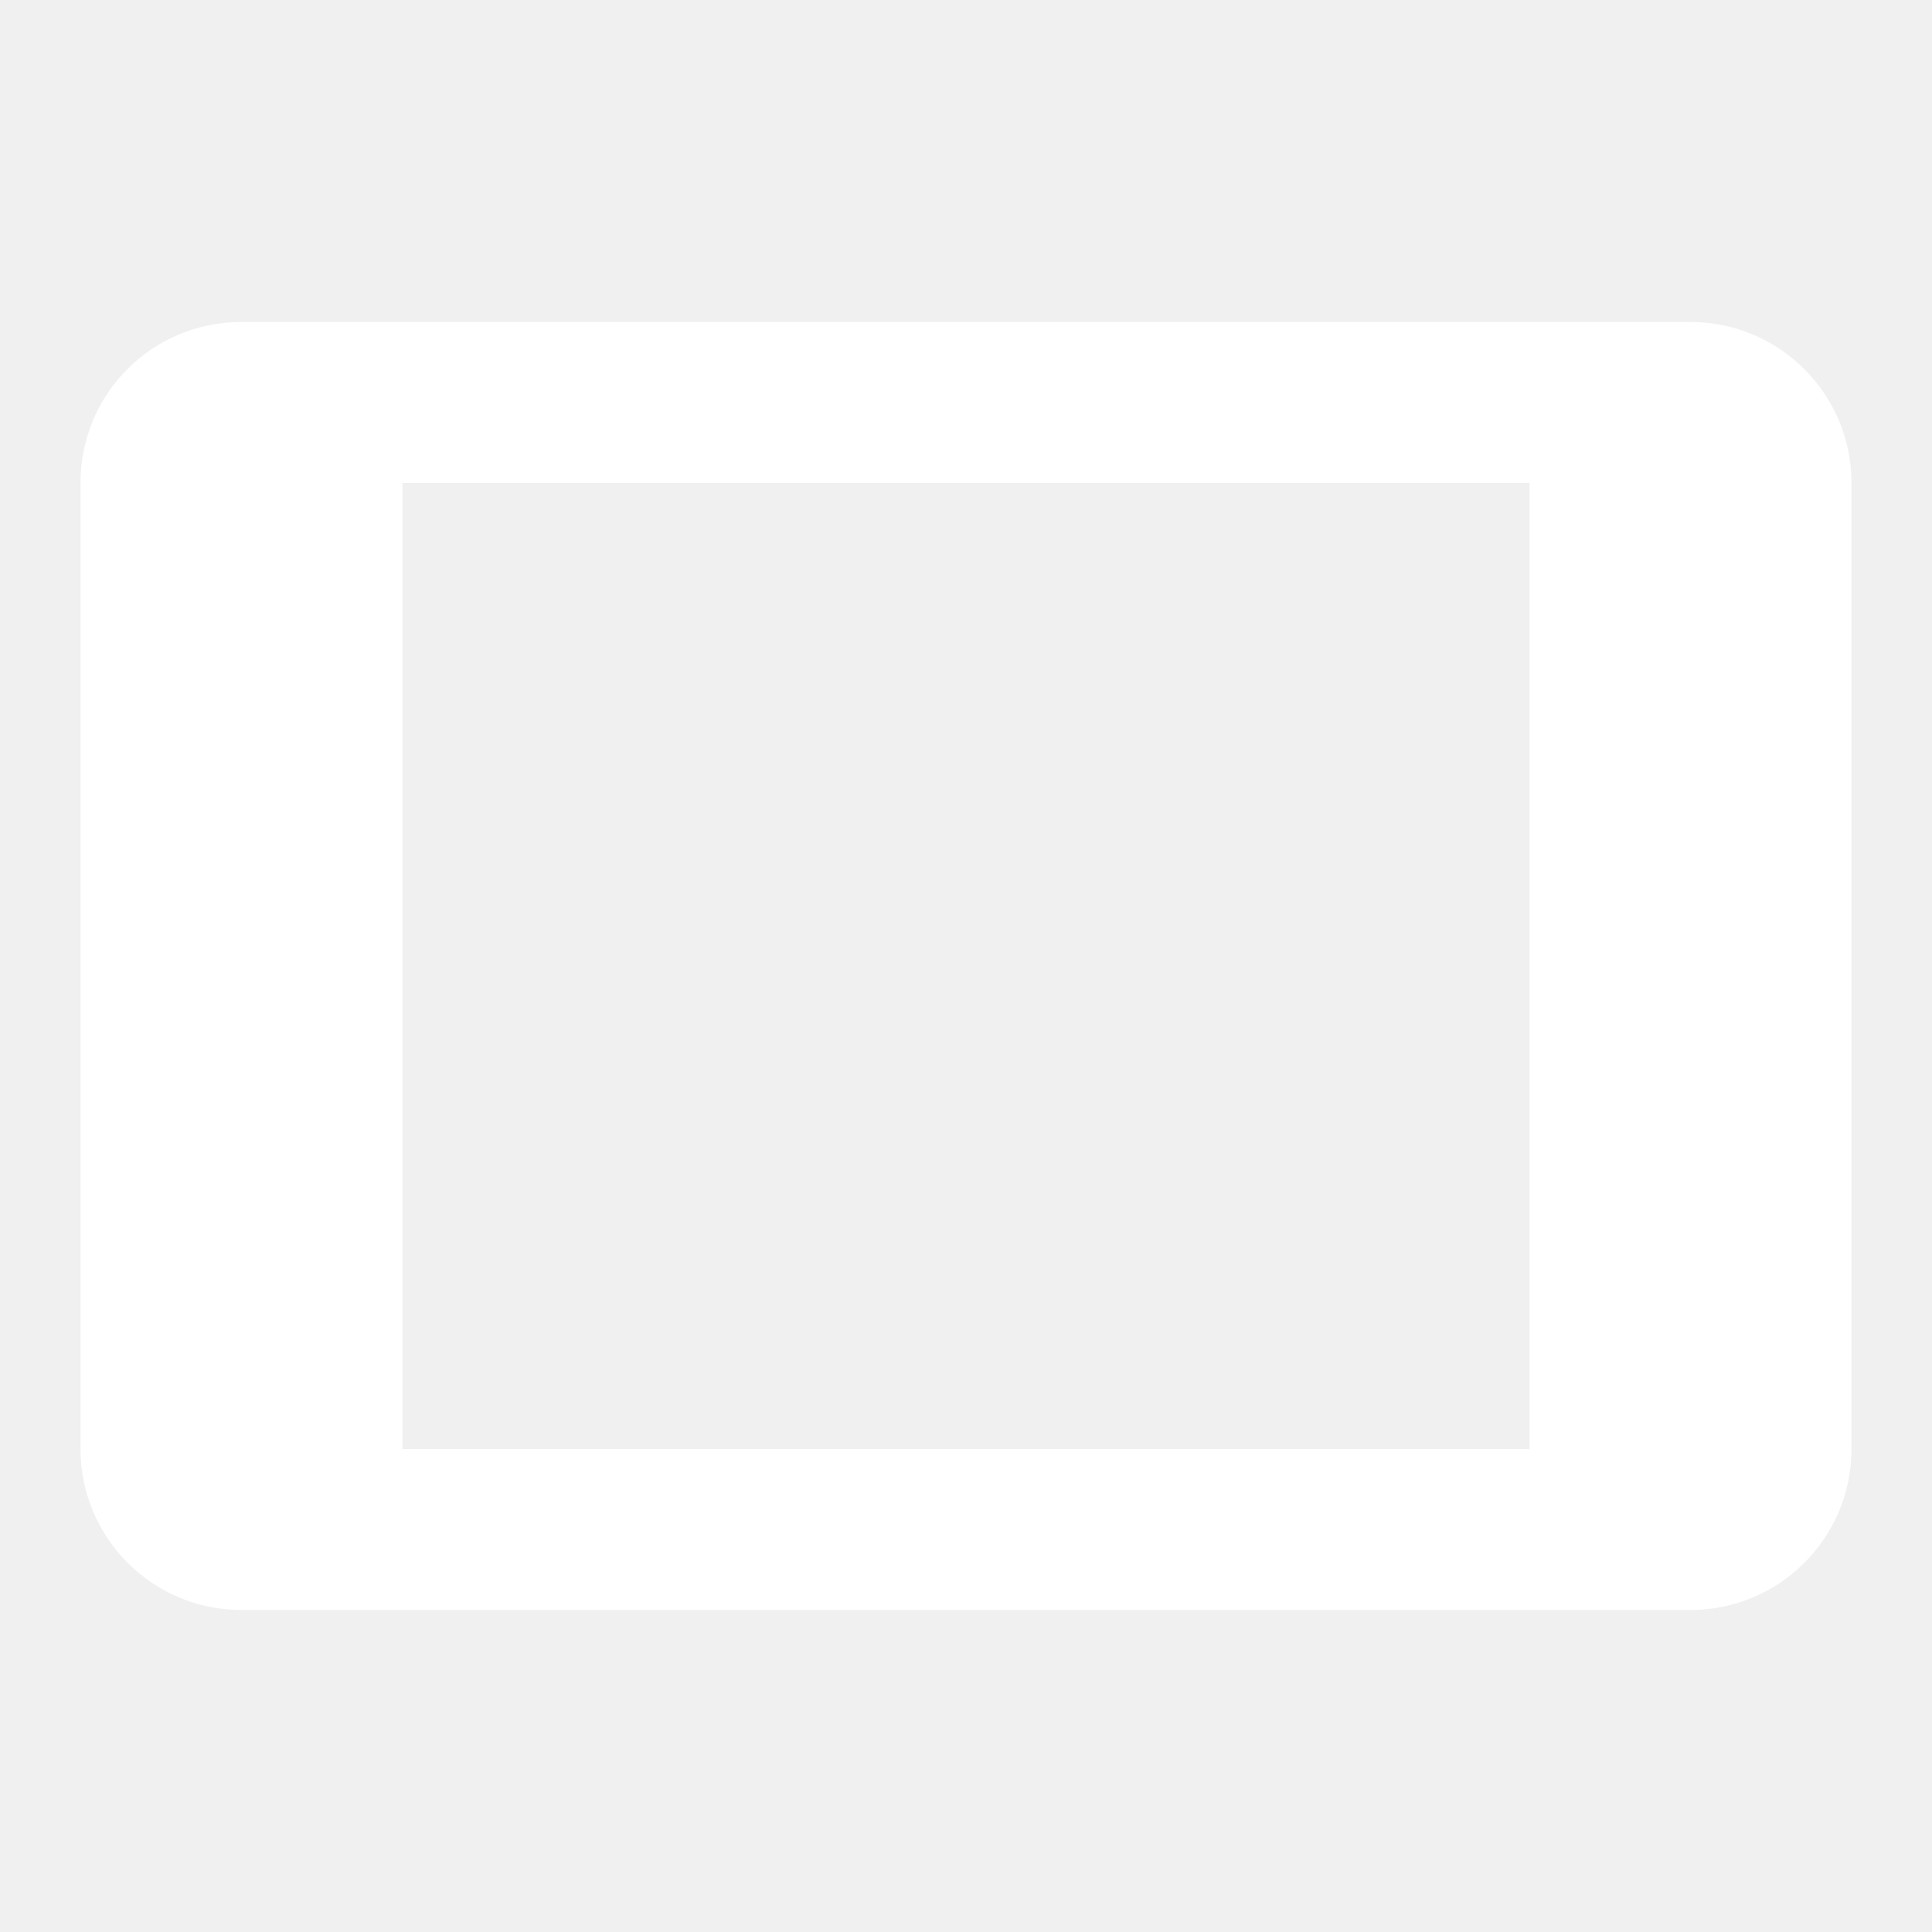
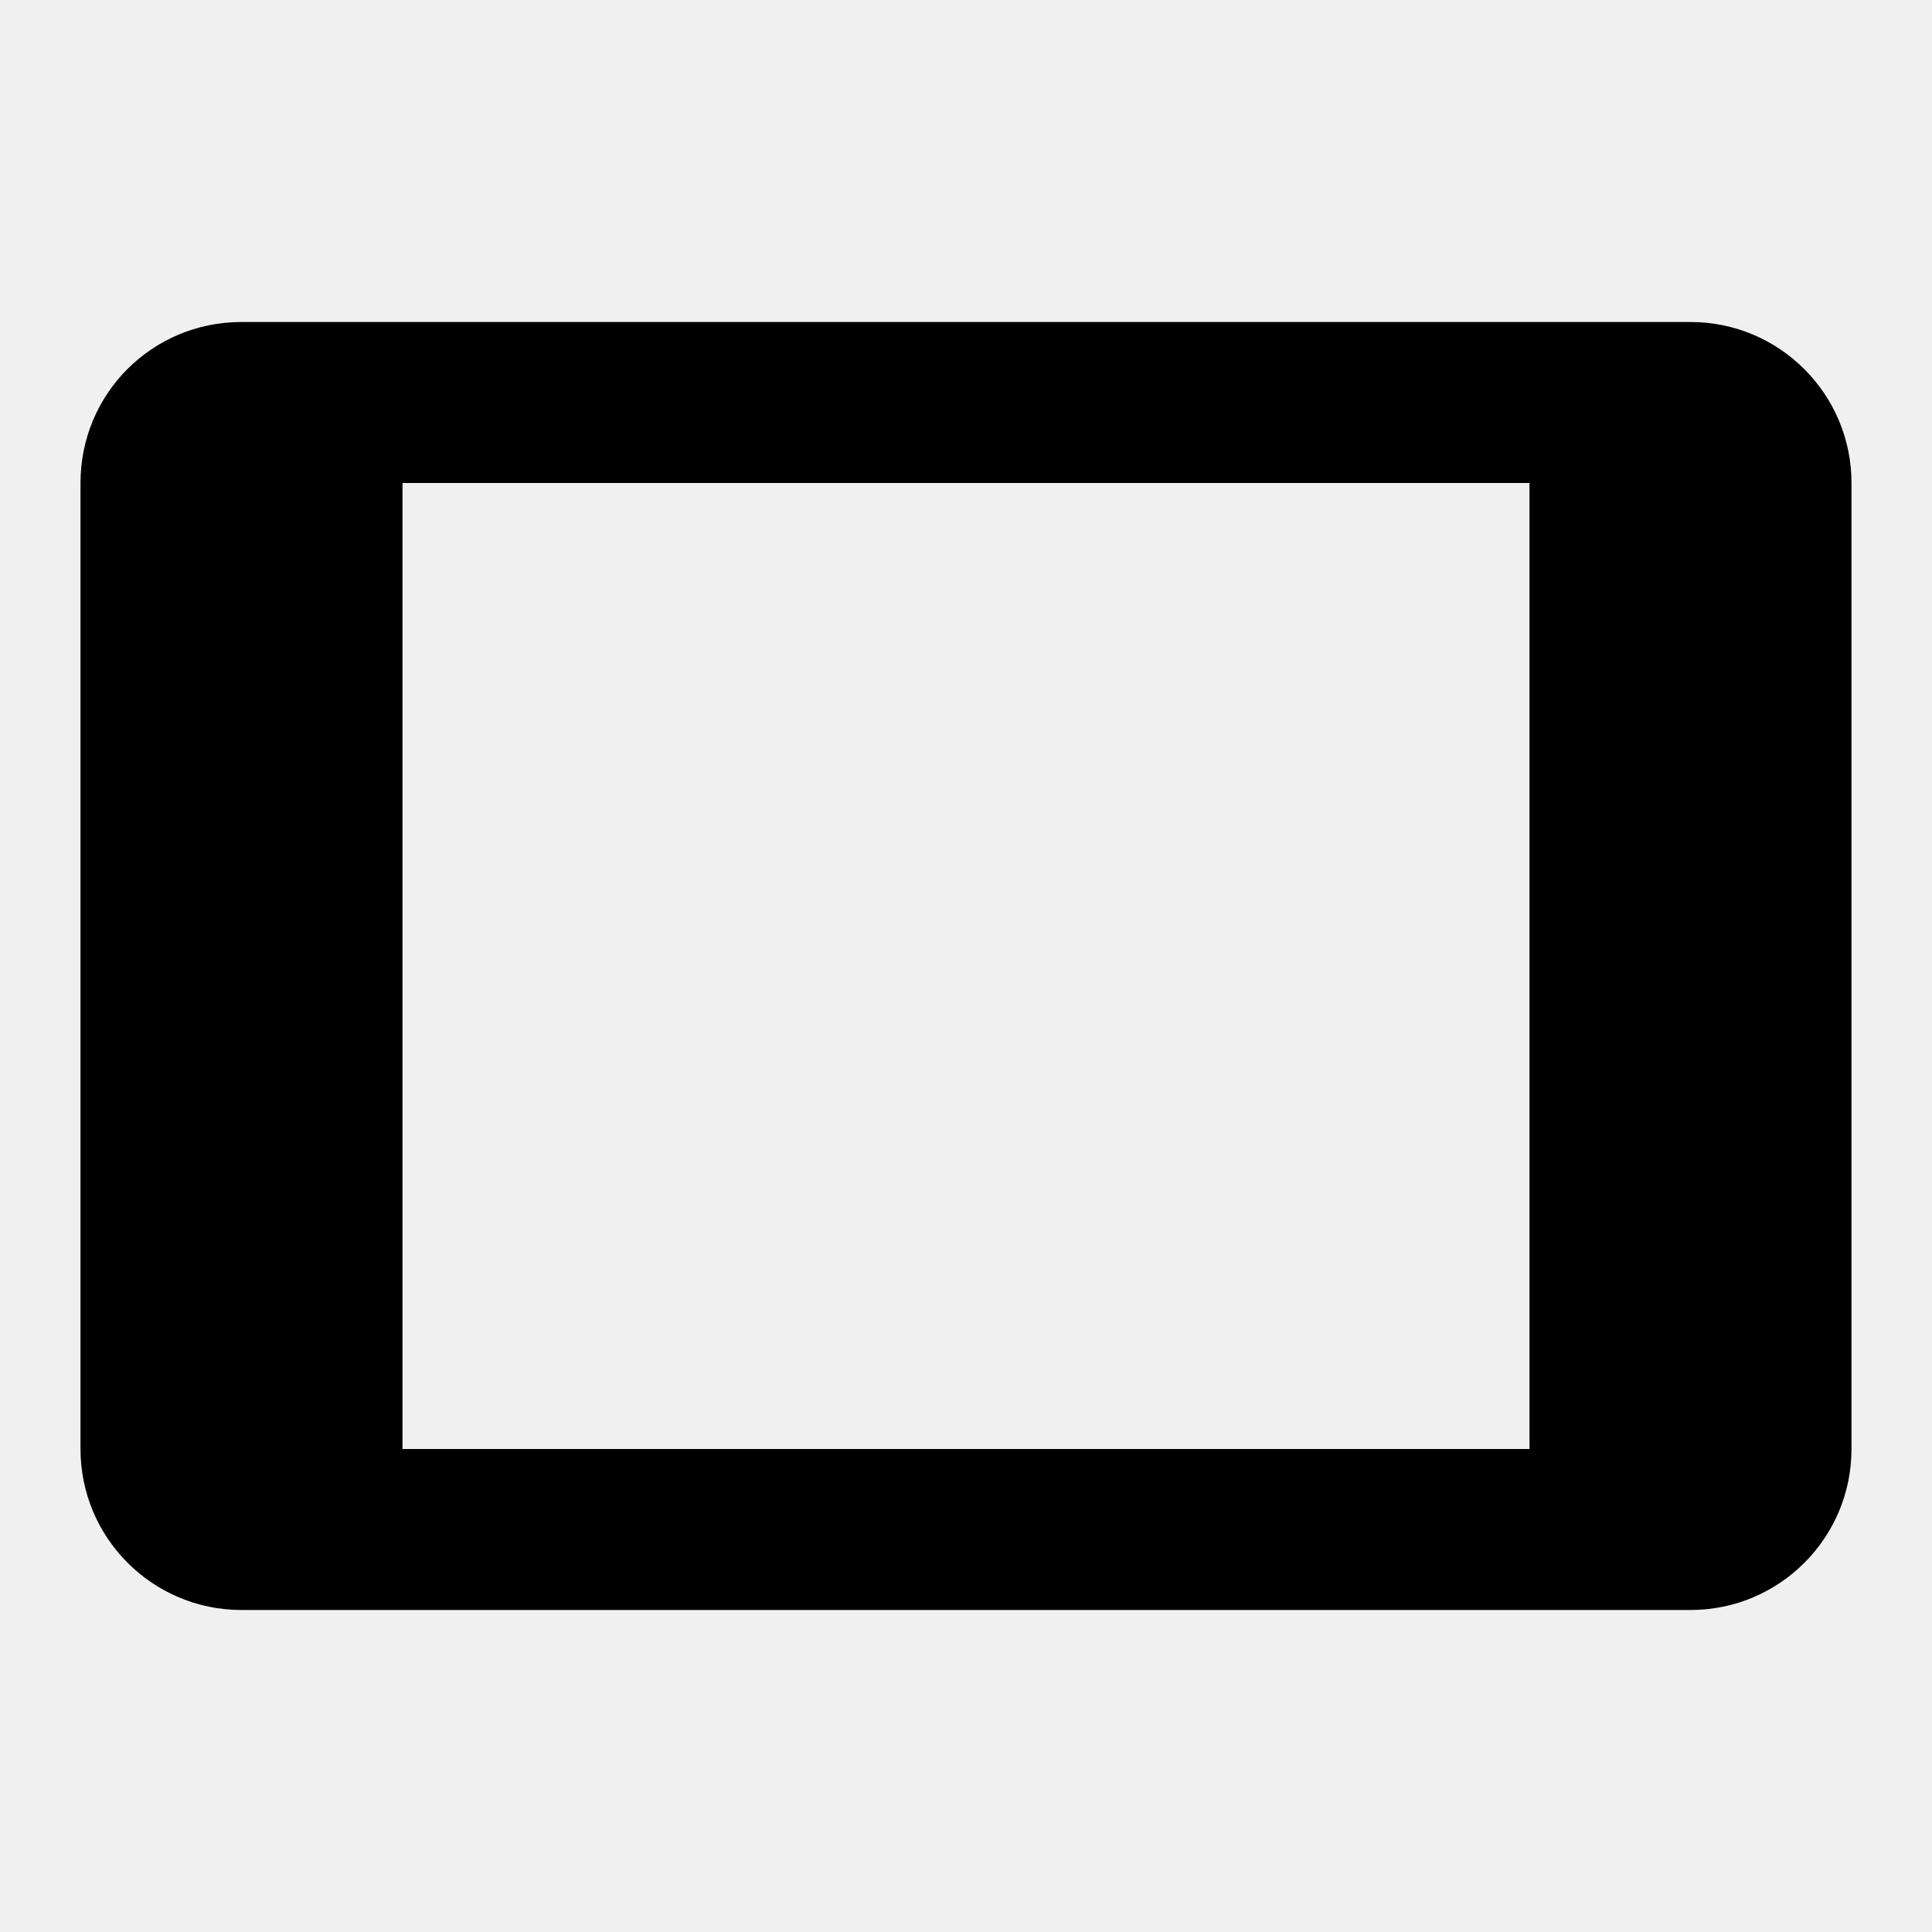
<svg xmlns="http://www.w3.org/2000/svg" width="128" height="128" viewBox="0 0 24 24">
-   <path fill="#ffffff" d="M19 18H5V6h14m2-2H3c-1.11 0-2 .89-2 2v12a2 2 0 0 0 2 2h18a2 2 0 0 0 2-2V6a2 2 0 0 0-2-2" />
+   <path fill="currentColor" class="dark:text-dark" d="M19 18H5V6h14m2-2H3c-1.11 0-2 .89-2 2v12a2 2 0 0 0 2 2h18a2 2 0 0 0 2-2V6a2 2 0 0 0-2-2" />
</svg>
